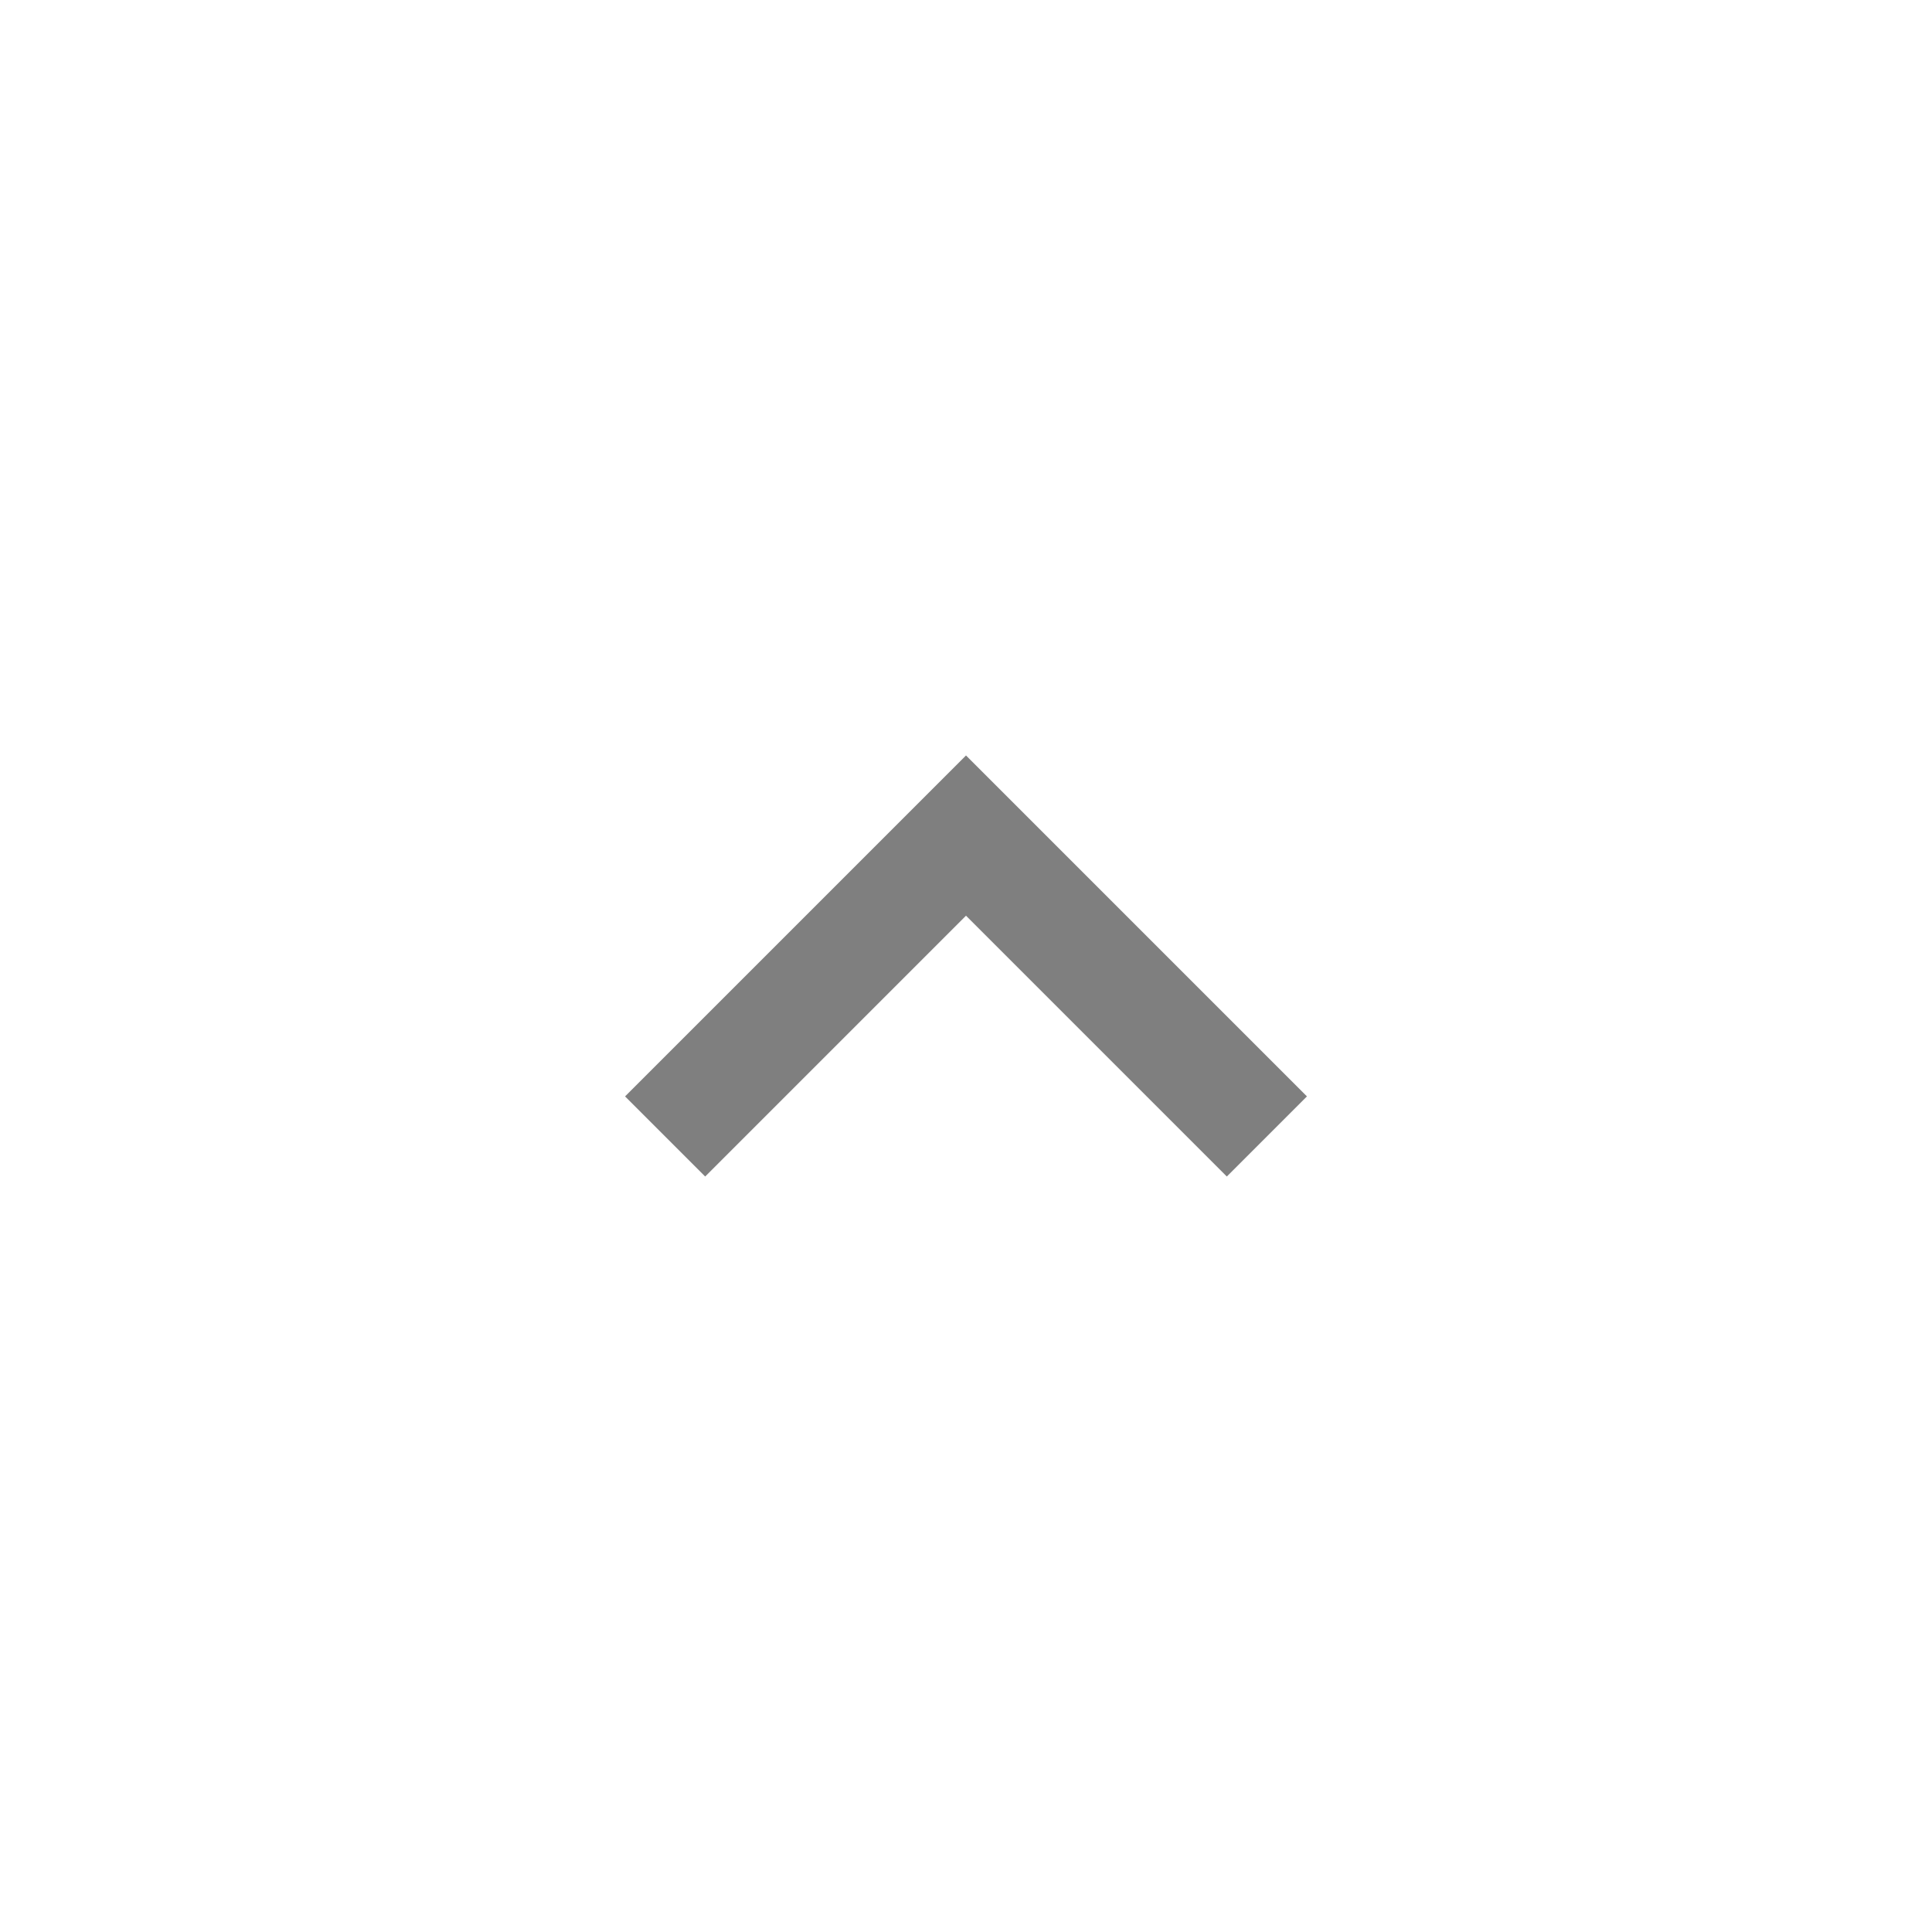
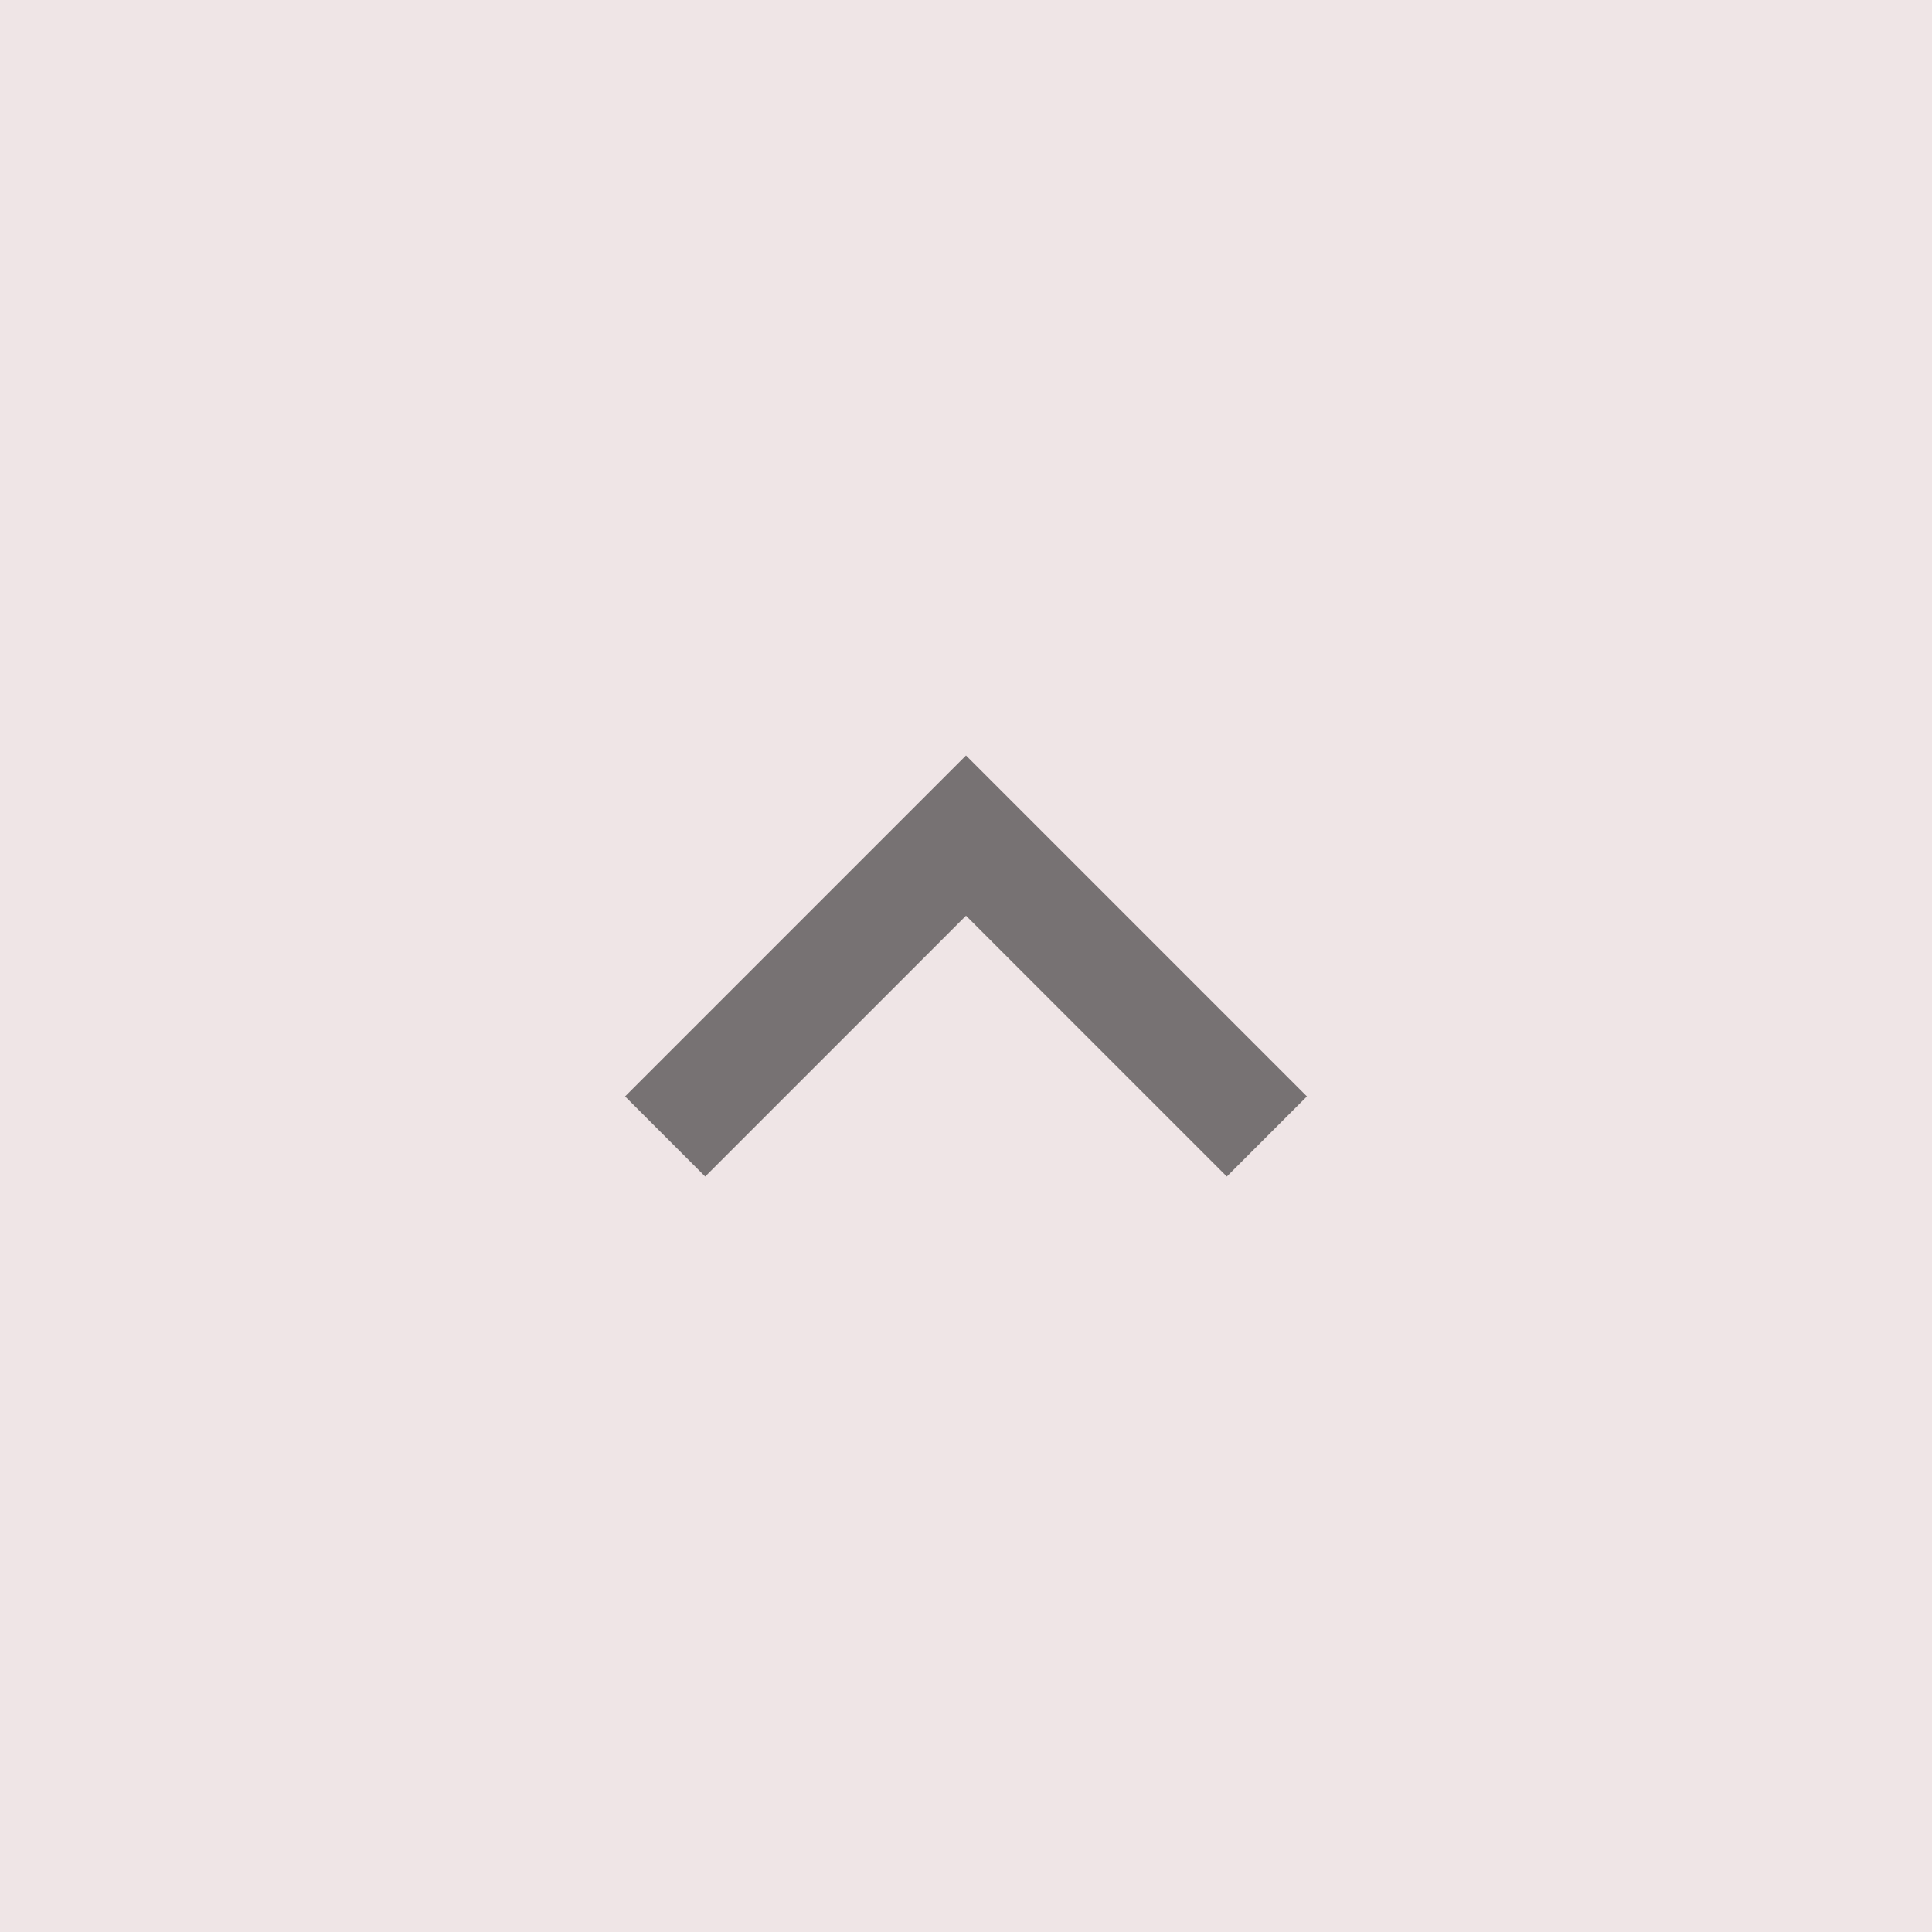
<svg xmlns="http://www.w3.org/2000/svg" id="svg12" version="1.1" viewBox="0 0 34 34" height="34" width="34">
  <defs id="defs16" />
-   <rect style="fill:#ffffff;fill-opacity:1;stroke-width:1.125" id="rect2" fill="#E0E0E0" height="36" width="36" x="-1" y="-1" />
+   <rect style="fill:#efe5e6;fill-opacity:1;stroke-width:1.125" id="rect2" fill="#E0E0E0" height="36" width="36" x="-1" y="-1" />
  <path d="m 11,19.295 1.41,1.41 4.59,-4.59 4.59,4.59 1.41,-1.41 -6,-6 z" id="path62" style="opacity:0.5;fill:#000000" />
</svg>
